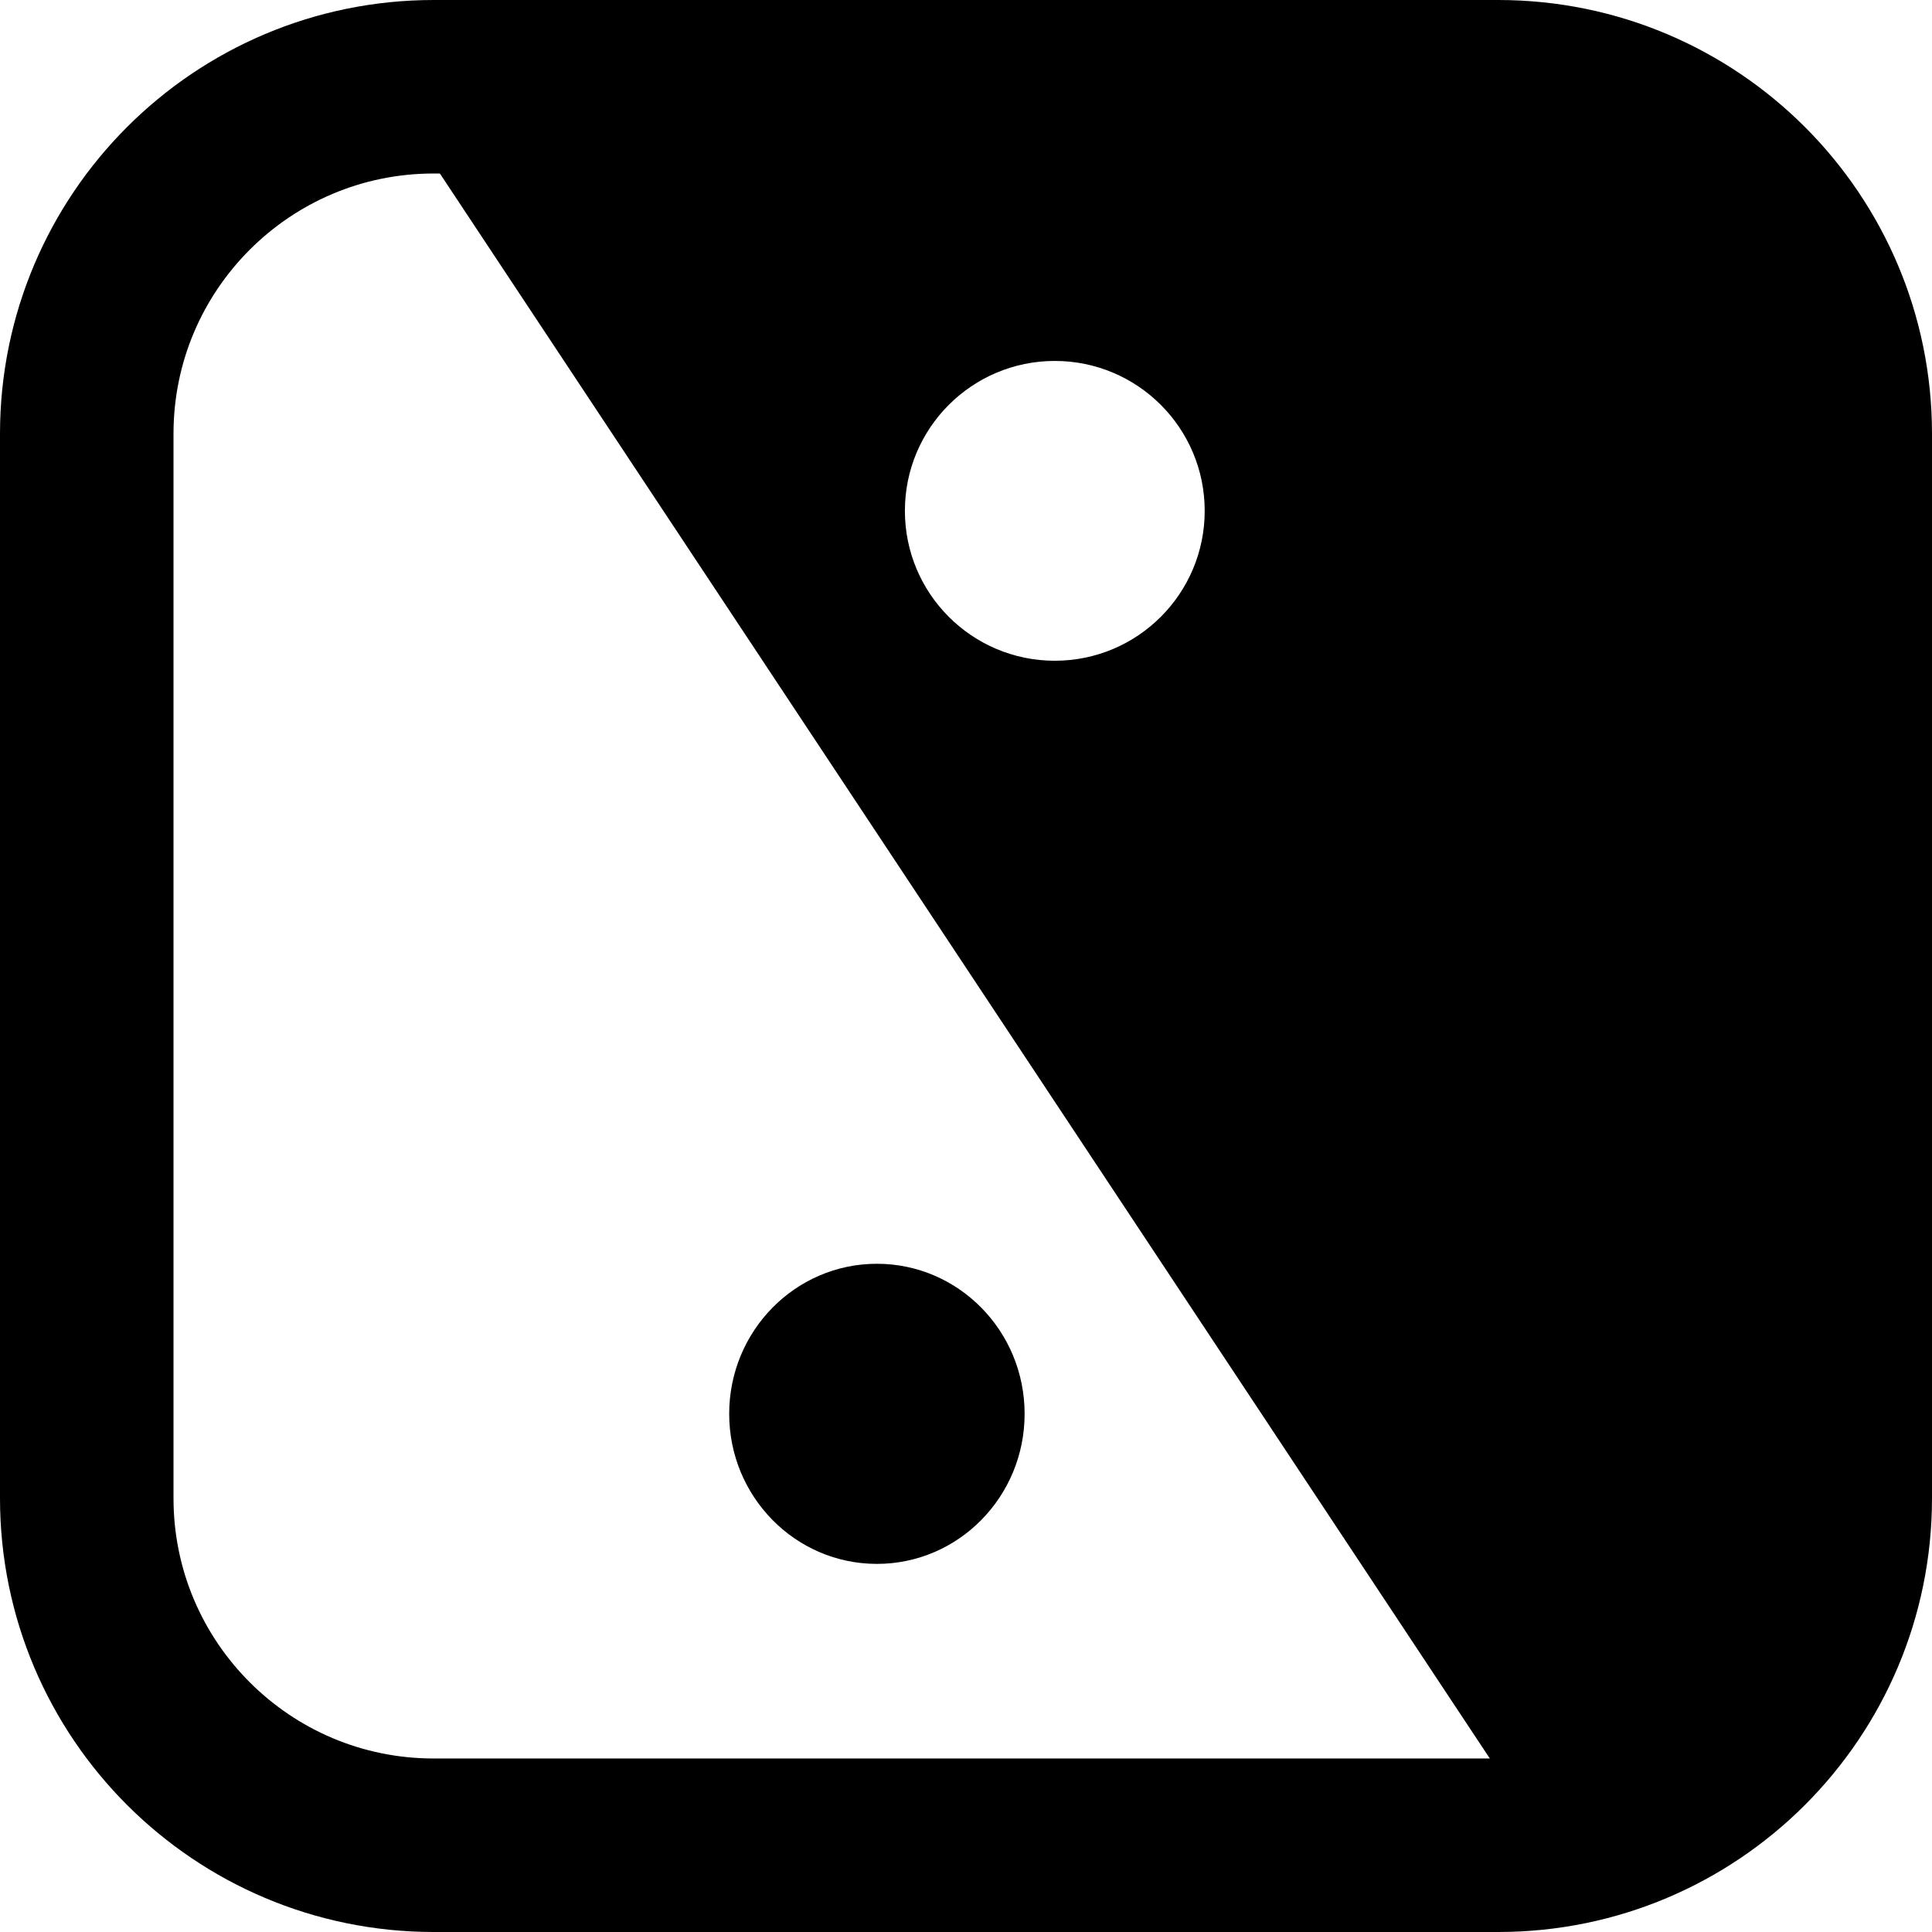
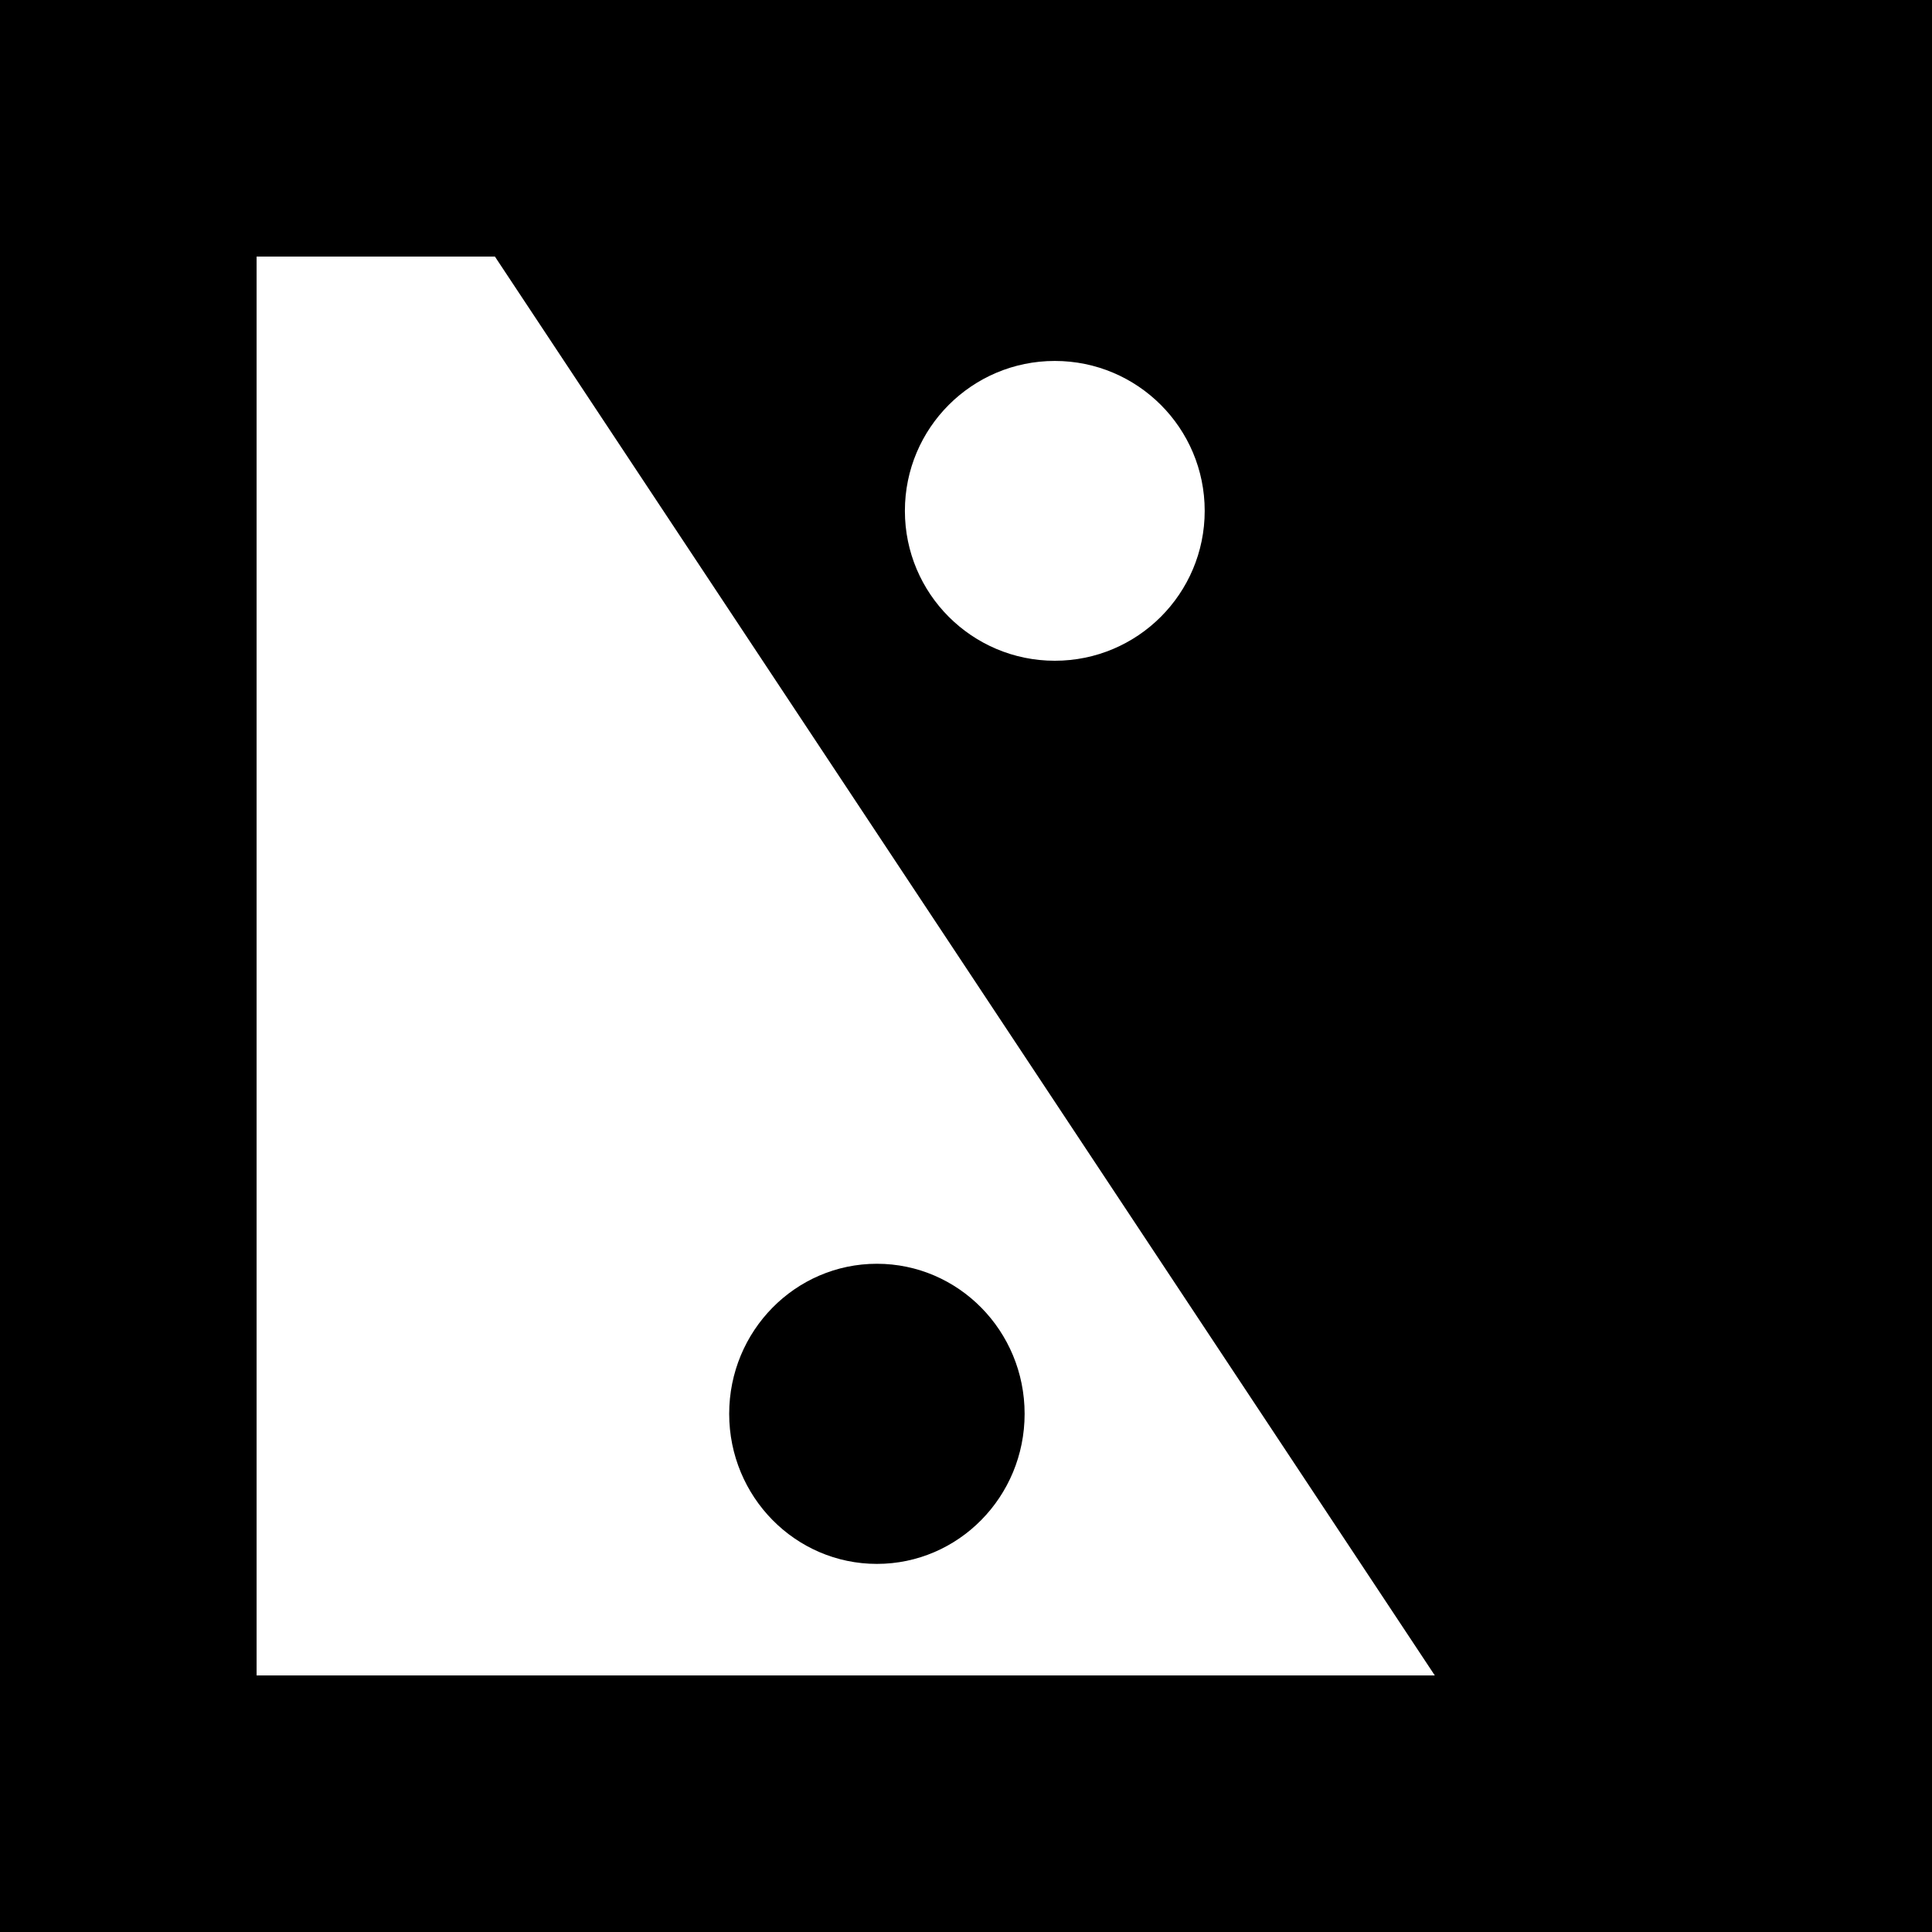
- <svg xmlns="http://www.w3.org/2000/svg" width="824" height="824" viewBox="0 0 824 824" fill="none">
-   <rect x="37" y="37" width="750" height="750" rx="148" stroke="#000000" stroke-width="74" />
-   <path fill-rule="evenodd" clip-rule="evenodd" d="M169.729 47L653.296 777L763 745.5V72.5L169.729 47ZM449.873 281.809C485.182 281.809 513.806 253.185 513.806 217.876C513.806 182.567 485.182 153.943 449.873 153.943C414.563 153.943 385.94 182.567 385.94 217.876C385.94 253.185 414.563 281.809 449.873 281.809Z" fill="#000000" />
-   <ellipse cx="374" cy="603" rx="63" ry="64" fill="#000000" />
+ <svg xmlns="http://www.w3.org/2000/svg" width="256" height="256" viewBox="0 0 256 256" fill="none">
+   <path d="M256 256H0V0H256V256ZM34 222H190.116L65.581 34H34V222ZM116.194 167.456C127.004 167.456 135.767 176.359 135.767 187.34C135.767 198.321 127.004 207.224 116.194 207.224C105.385 207.224 96.621 198.321 96.621 187.34C96.621 176.358 105.385 167.456 116.194 167.456ZM139.767 47.827C128.797 47.827 119.903 56.72 119.903 67.689C119.903 78.659 128.797 87.553 139.767 87.553C150.736 87.553 159.629 78.659 159.629 67.689C159.629 56.72 150.736 47.827 139.767 47.827Z" fill="#000000" />
</svg>
